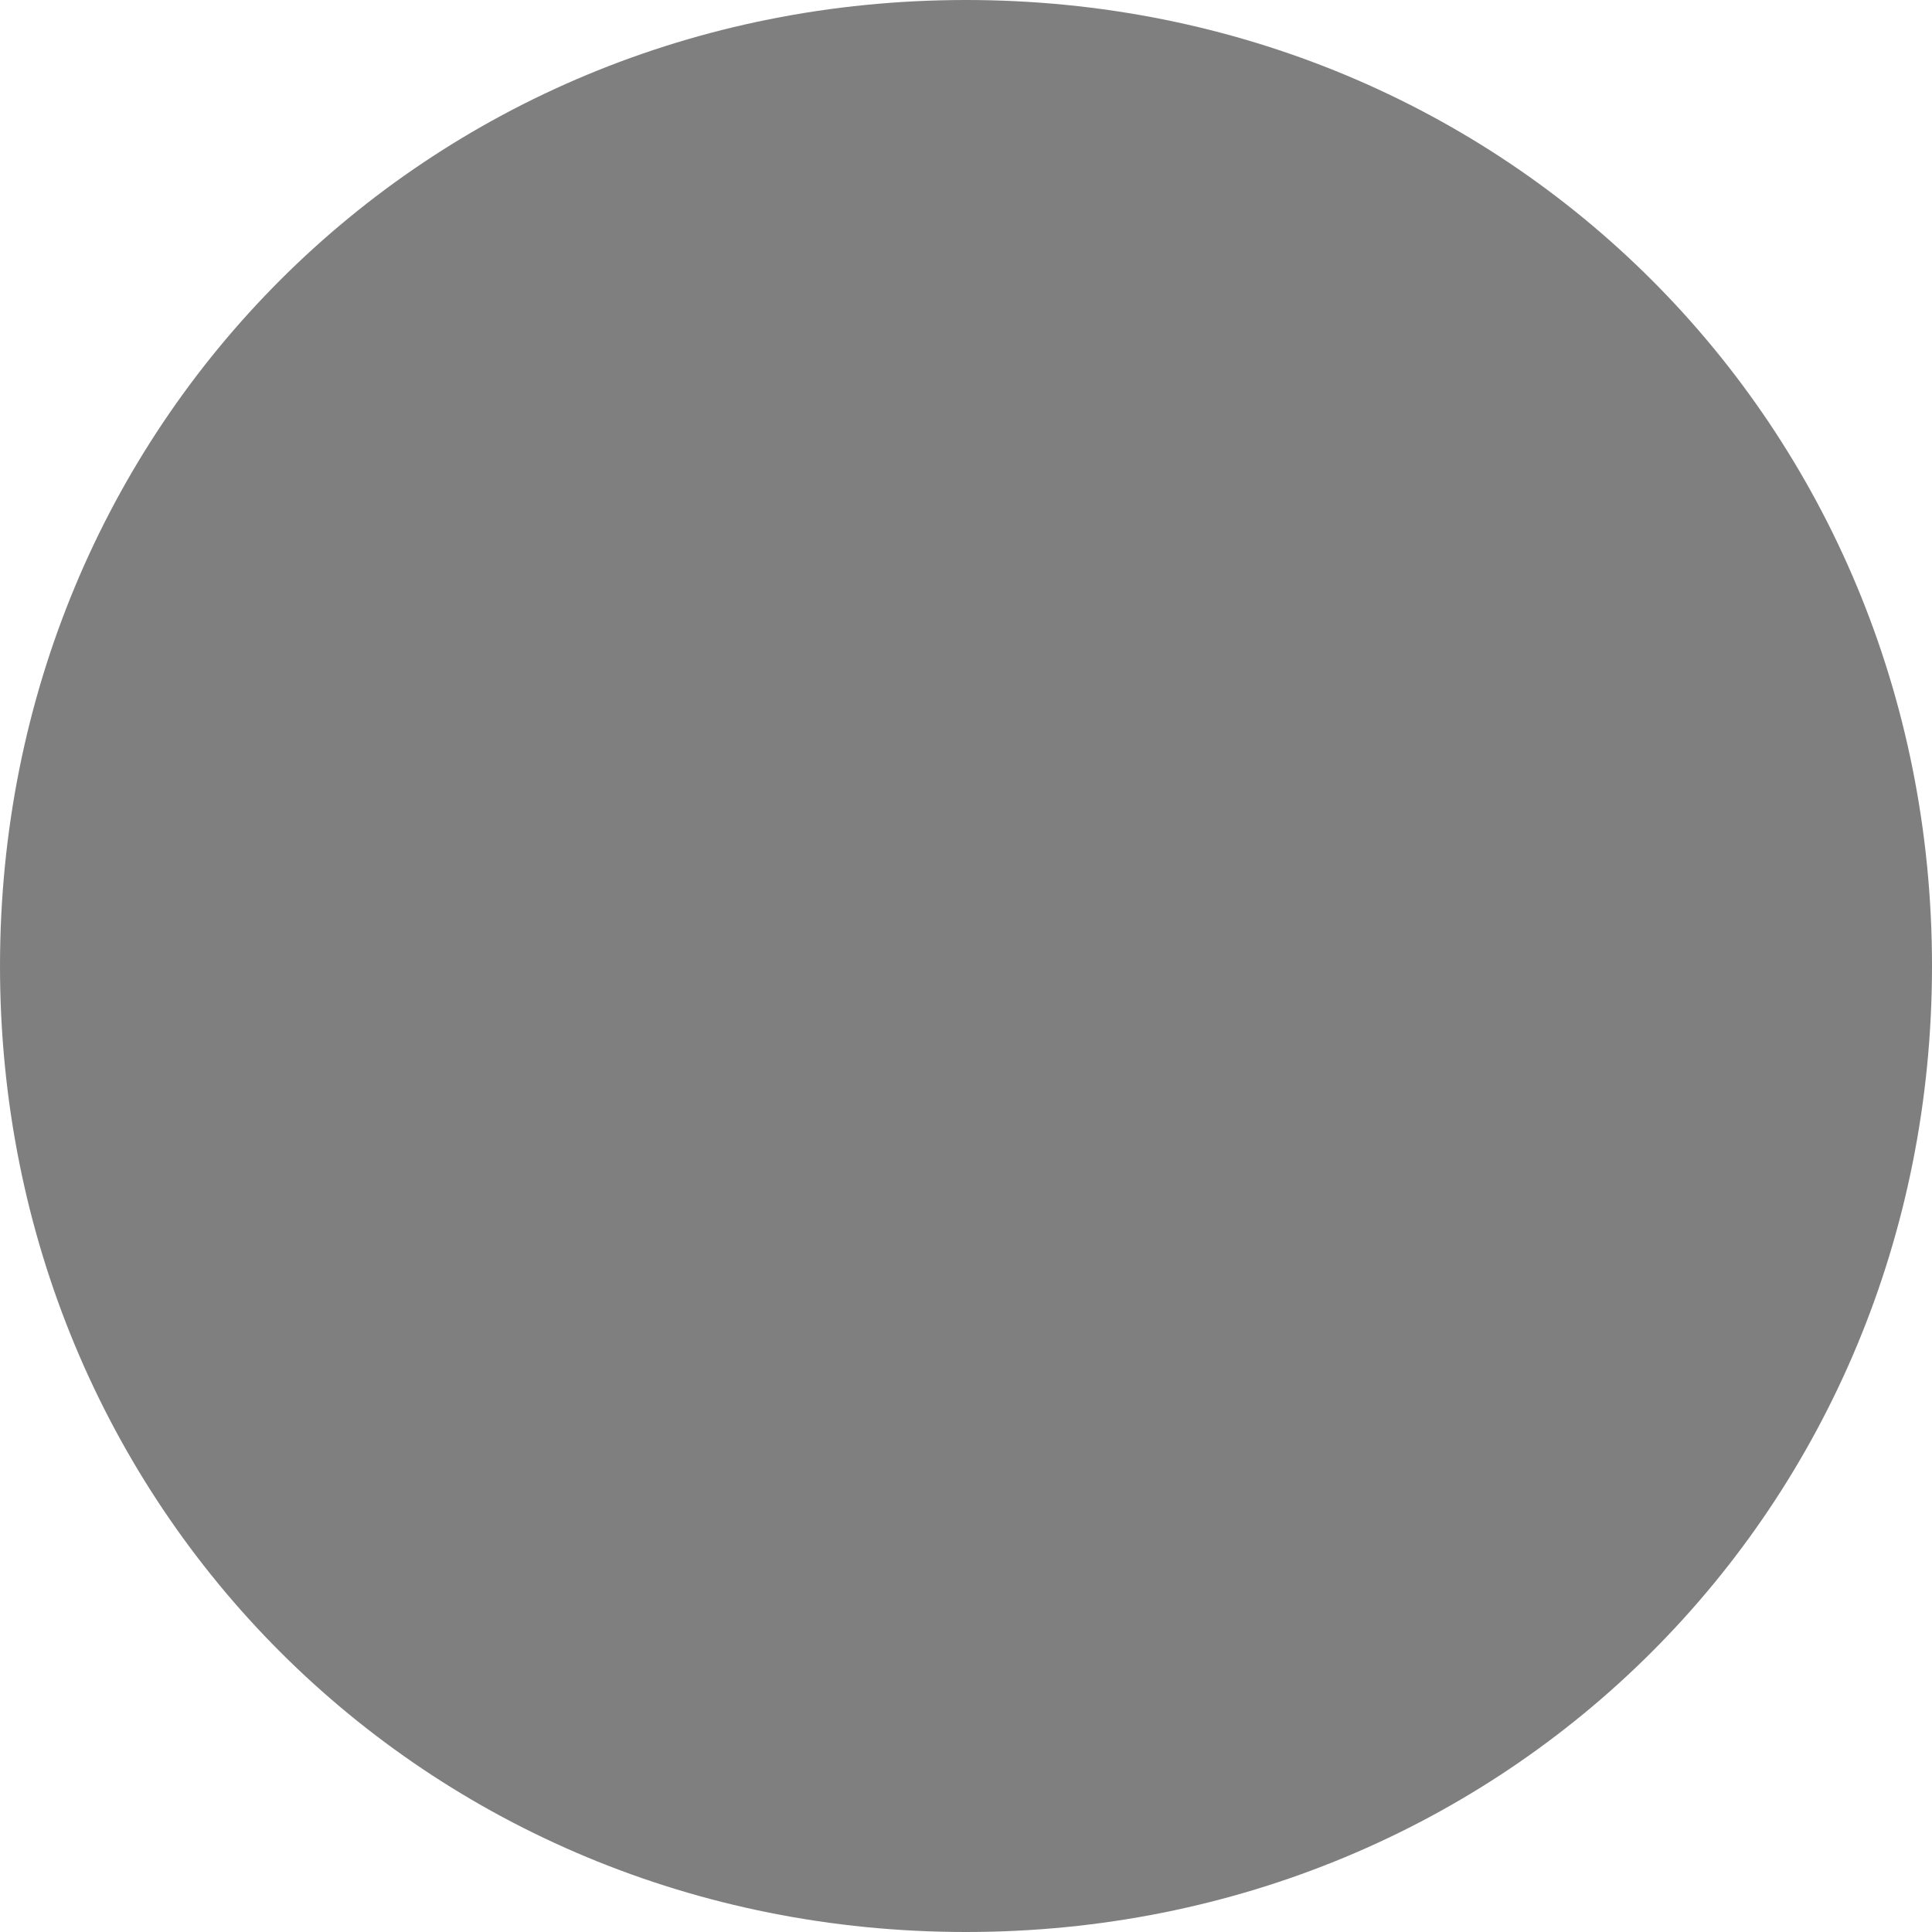
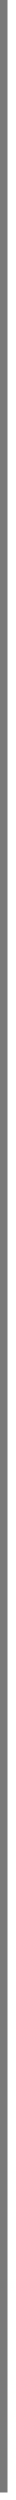
- <svg xmlns="http://www.w3.org/2000/svg" version="1.1" width="21px" height="21px">
-   <g transform="matrix(1 0 0 1 -721 -1968 )">
-     <path d="M 731.5 1968  C 737.38 1968  742 1972.62  742 1978.5  C 742 1984.38  737.38 1989  731.5 1989  C 725.62 1989  721 1984.38  721 1978.5  C 721 1972.62  725.62 1968  731.5 1968  Z " fill-rule="nonzero" fill="#7f7f7f" stroke="none" />
+ <svg xmlns="http://www.w3.org/2000/svg" version="1.1" width="2px" height="333px">
+   <g transform="matrix(1 0 0 1 -532 -4006 )">
+     <path d="M 0.5 0  L 0.5 332  " stroke-width="1" stroke="#797979" fill="none" transform="matrix(1 0 0 1 532 4006 )" />
  </g>
</svg>
